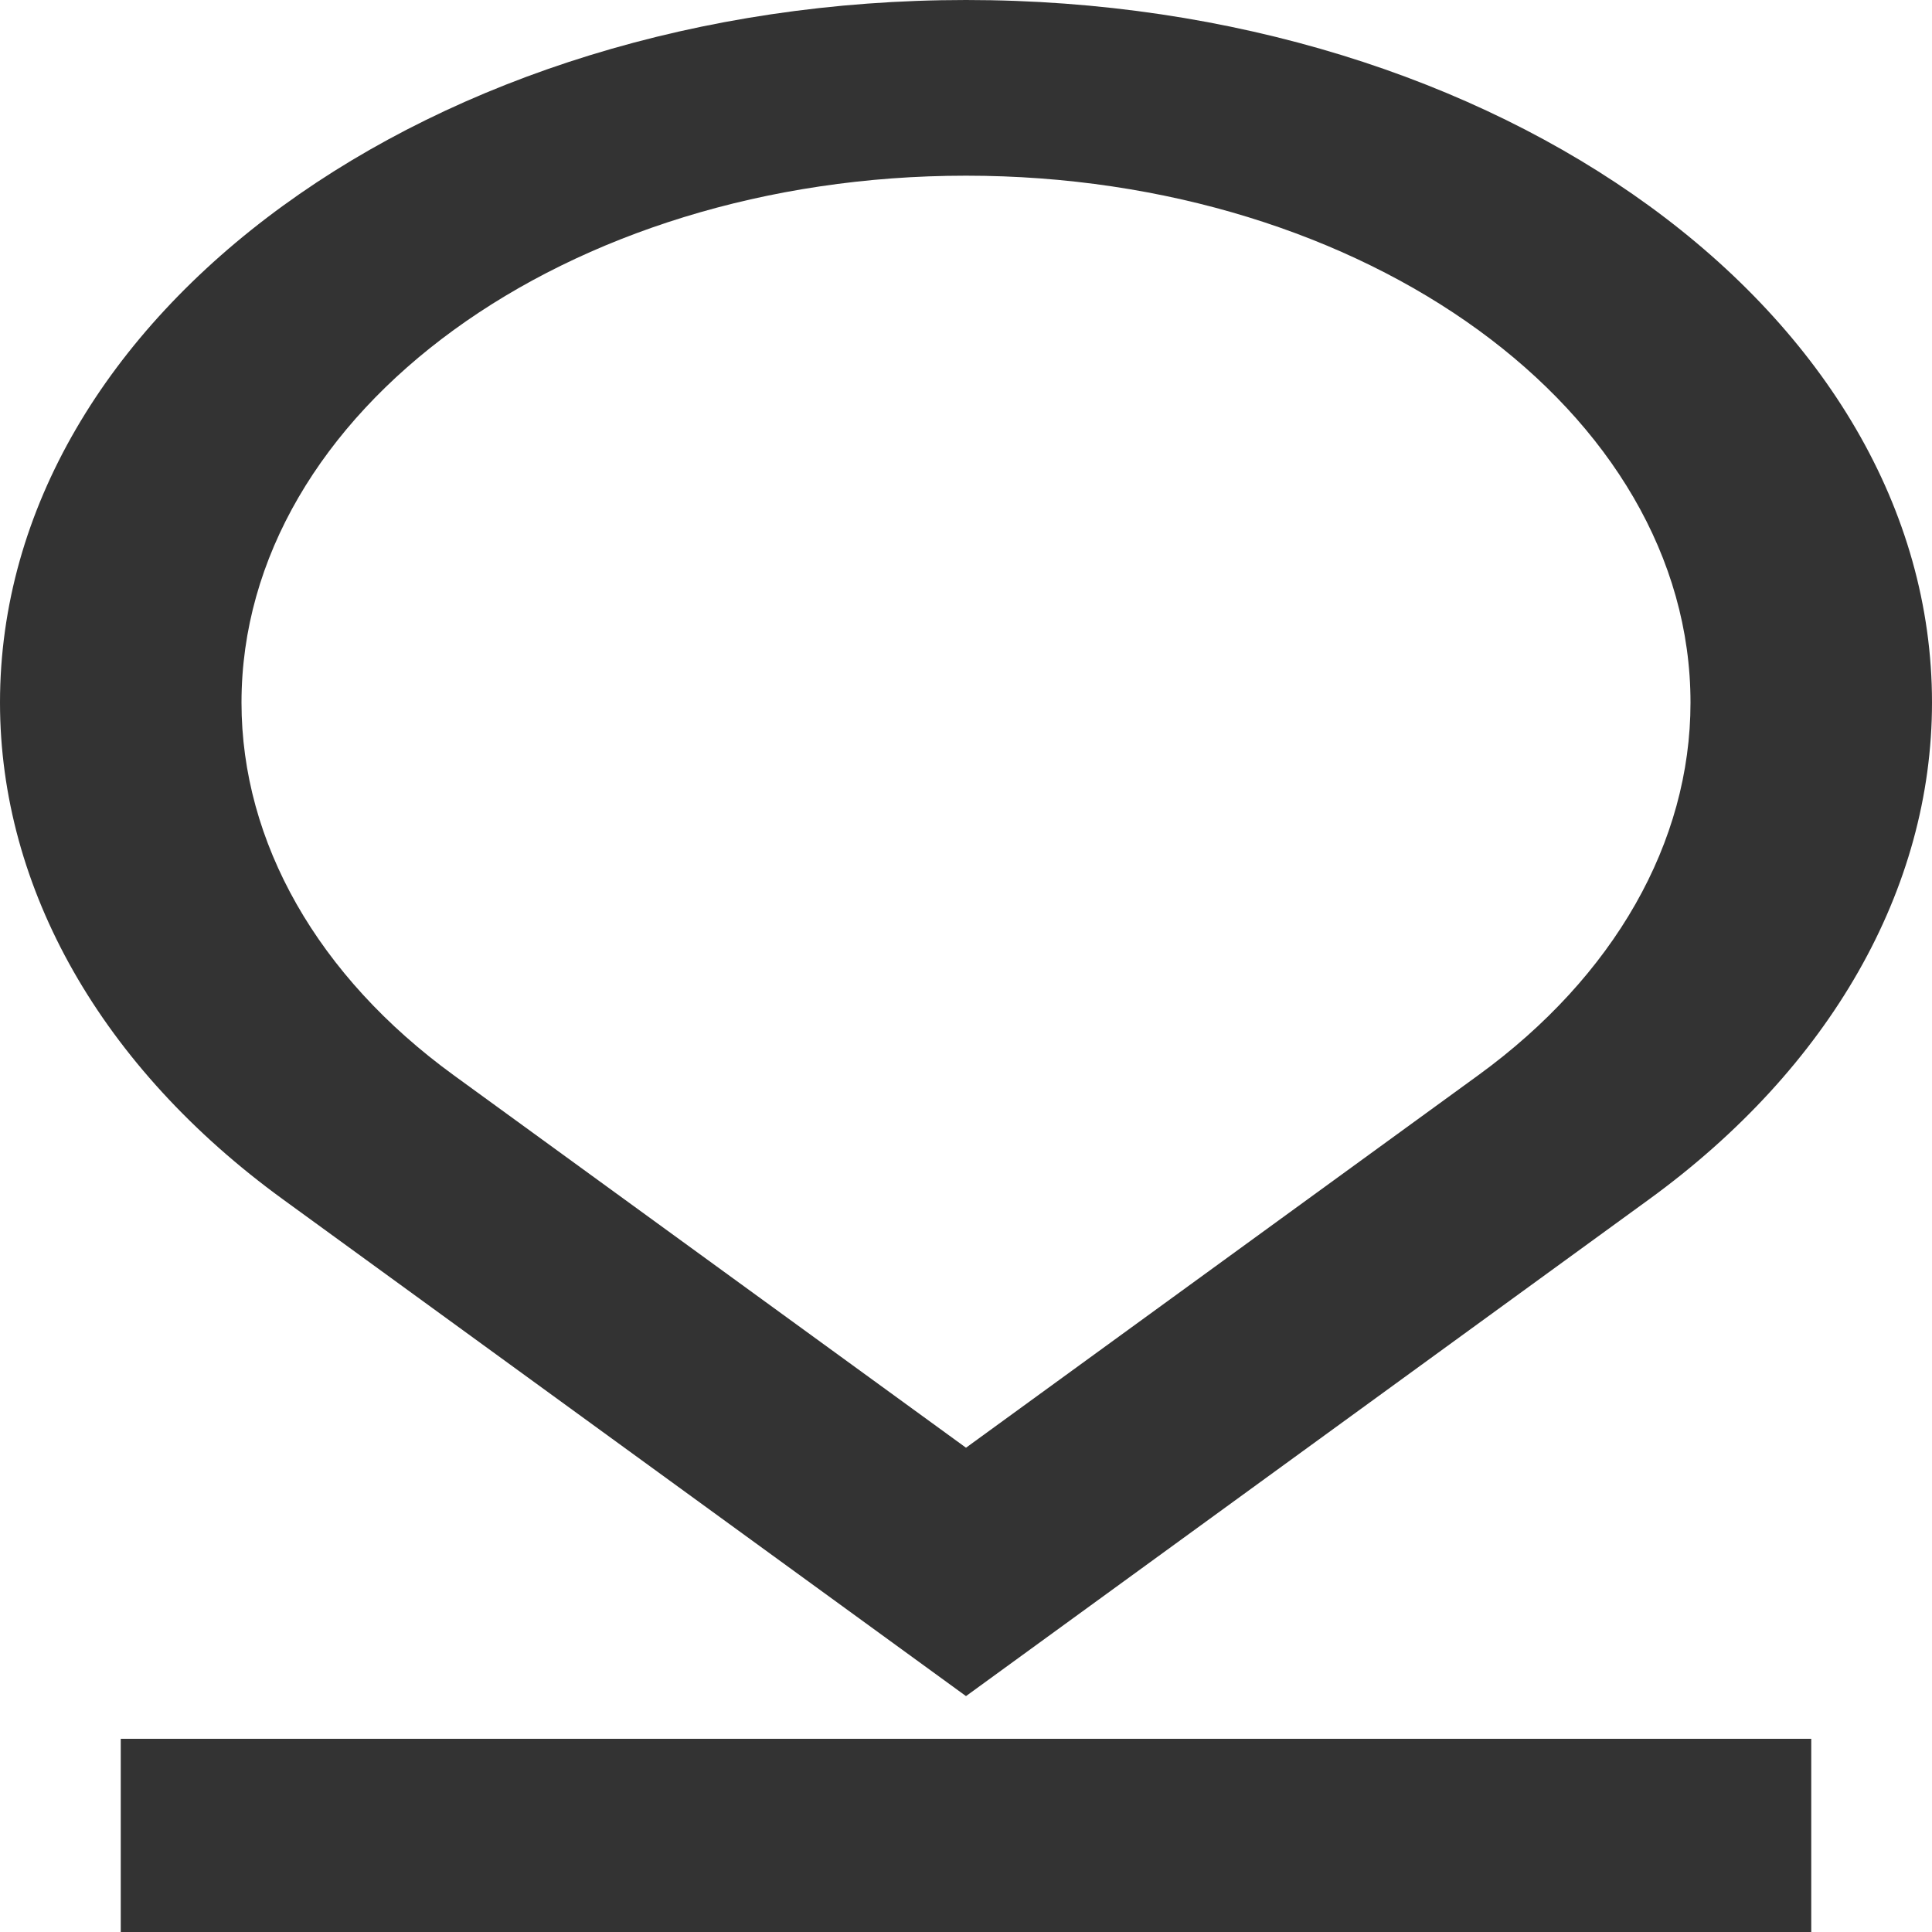
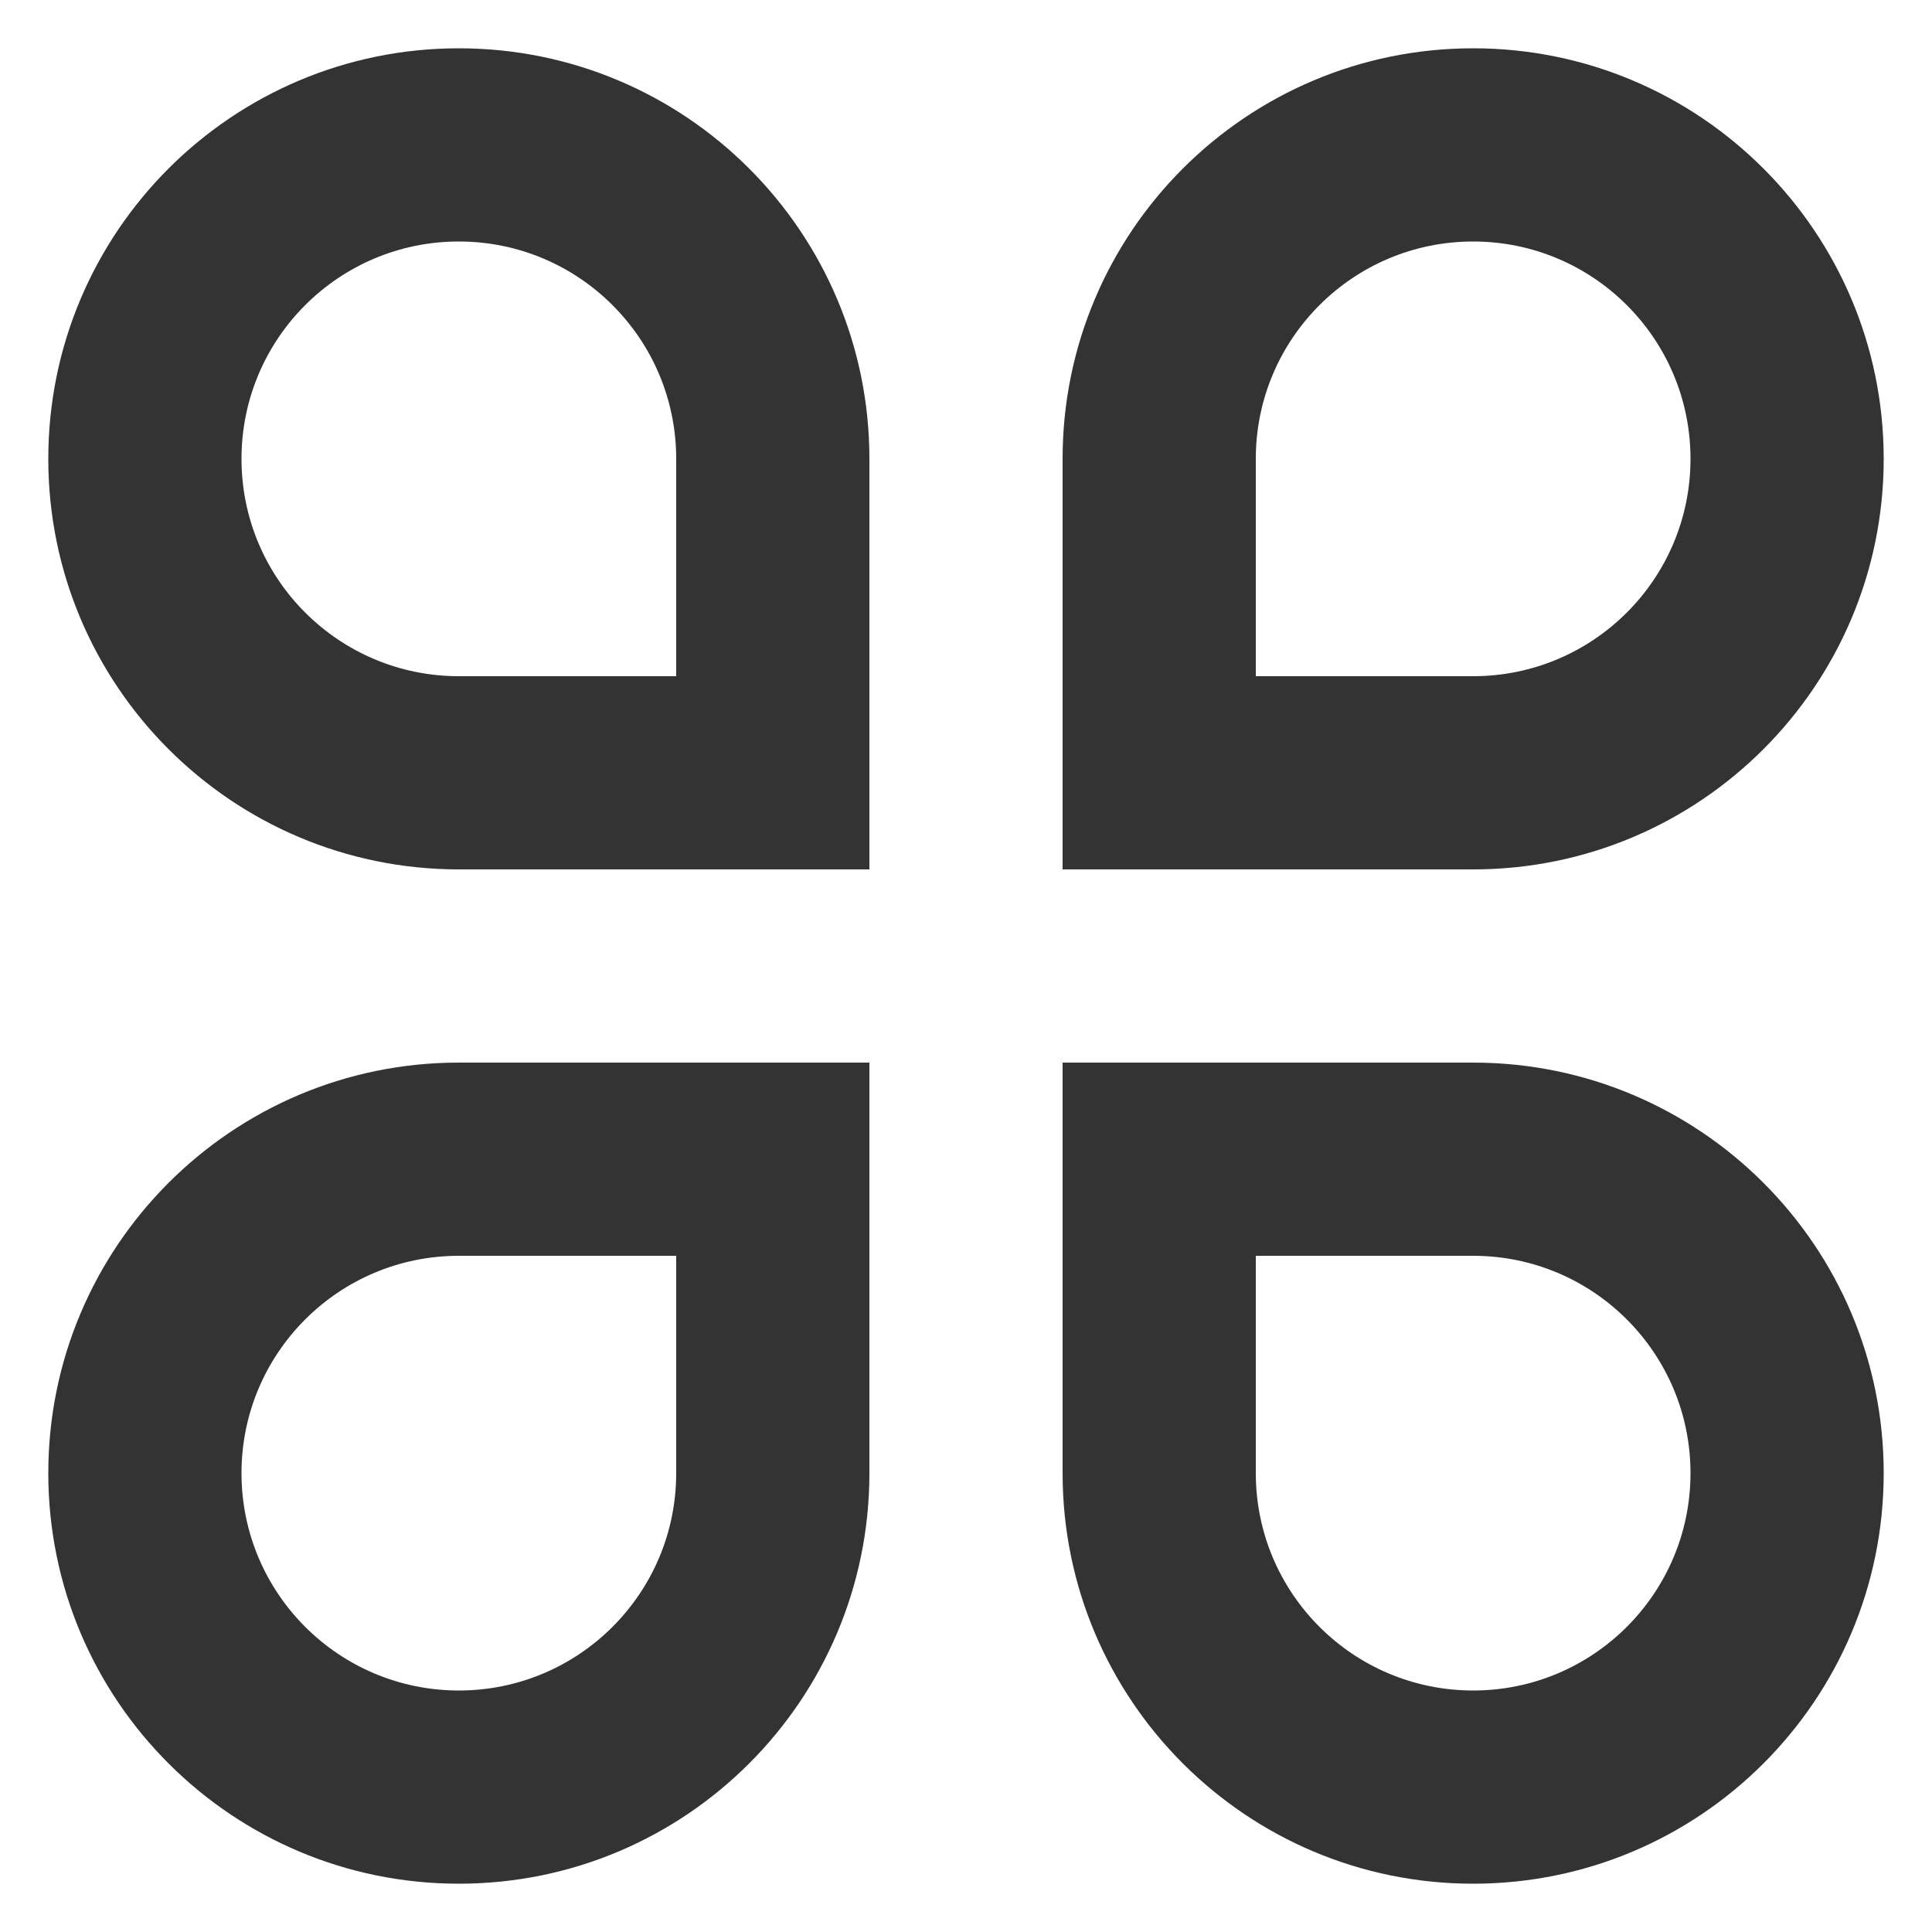
<svg xmlns="http://www.w3.org/2000/svg" version="1.1" width="30px" height="30px">
-   <g transform="matrix(1 0 0 1 -52 -189 )">
-     <path d="M 7.044 16.695  L 15 22.48  L 22.956 16.695  C 25.065 15.161  26.25 13.08  26.25 10.91  C 26.25 6.391  21.213 2.728  15 2.728  C 8.787 2.728  3.75 6.391  3.75 10.91  C 3.75 13.08  4.935 15.161  7.044 16.695  Z M 30 10.909  C 30 13.803  28.42 16.577  25.607 18.623  L 15 26.337  L 4.393 18.623  C 1.58 16.577  0 13.803  0 10.909  C 0 4.885  6.716 0  15 0  C 23.284 0  30 4.885  30 10.909  Z M 1.875 30  L 1.875 27  L 28.125 27  L 28.125 30  L 1.875 30  Z " fill-rule="nonzero" fill="#333333" stroke="none" transform="matrix(1 0 0 1 52 189 )" />
+   <g transform="matrix(1 0 0 1 -212 -189 )">
+     <path d="M 7.125 0.75  C 10.646 0.75  13.5 3.604  13.5 7.125  L 13.5 13.5  L 7.125 13.5  C 3.604 13.5  0.75 10.646  0.75 7.125  C 0.75 3.604  3.604 0.75  7.125 0.75  Z M 7.125 10.5  L 10.5 10.5  L 10.5 7.125  C 10.5 5.261  8.989 3.75  7.125 3.75  C 5.261 3.75  3.75 5.261  3.75 7.125  C 3.75 8.989  5.261 10.5  7.125 10.5  Z M 7.125 16.5  L 13.5 16.5  L 13.5 22.875  C 13.5 26.396  10.646 29.25  7.125 29.25  C 3.604 29.25  0.75 26.396  0.75 22.875  C 0.75 19.354  3.604 16.5  7.125 16.5  Z M 10.5 19.5  L 7.125 19.5  C 5.261 19.5  3.75 21.011  3.75 22.875  C 3.75 24.739  5.261 26.25  7.125 26.25  C 8.989 26.25  10.5 24.739  10.5 22.875  L 10.5 19.5  Z M 16.5 7.125  C 16.5 3.604  19.354 0.75  22.875 0.75  C 26.396 0.75  29.25 3.604  29.25 7.125  C 29.25 10.646  26.396 13.5  22.875 13.5  L 16.5 13.5  L 16.5 7.125  Z M 19.5 10.5  L 22.875 10.5  C 24.739 10.5  26.25 8.989  26.25 7.125  C 26.25 5.261  24.739 3.75  22.875 3.75  C 21.011 3.75  19.5 5.261  19.5 7.125  L 19.5 10.5  Z M 16.5 22.875  L 16.5 16.5  L 22.875 16.5  C 26.396 16.5  29.25 19.354  29.25 22.875  C 29.25 26.396  26.396 29.25  22.875 29.25  C 19.354 29.25  16.5 26.396  16.5 22.875  Z M 22.875 19.5  L 19.5 19.5  L 19.5 22.875  C 19.5 24.739  21.011 26.25  22.875 26.25  C 24.739 26.25  26.25 24.739  26.25 22.875  C 26.25 21.011  24.739 19.5  22.875 19.5  Z " fill-rule="nonzero" fill="#333333" stroke="none" transform="matrix(1 0 0 1 212 189 )" />
  </g>
</svg>
